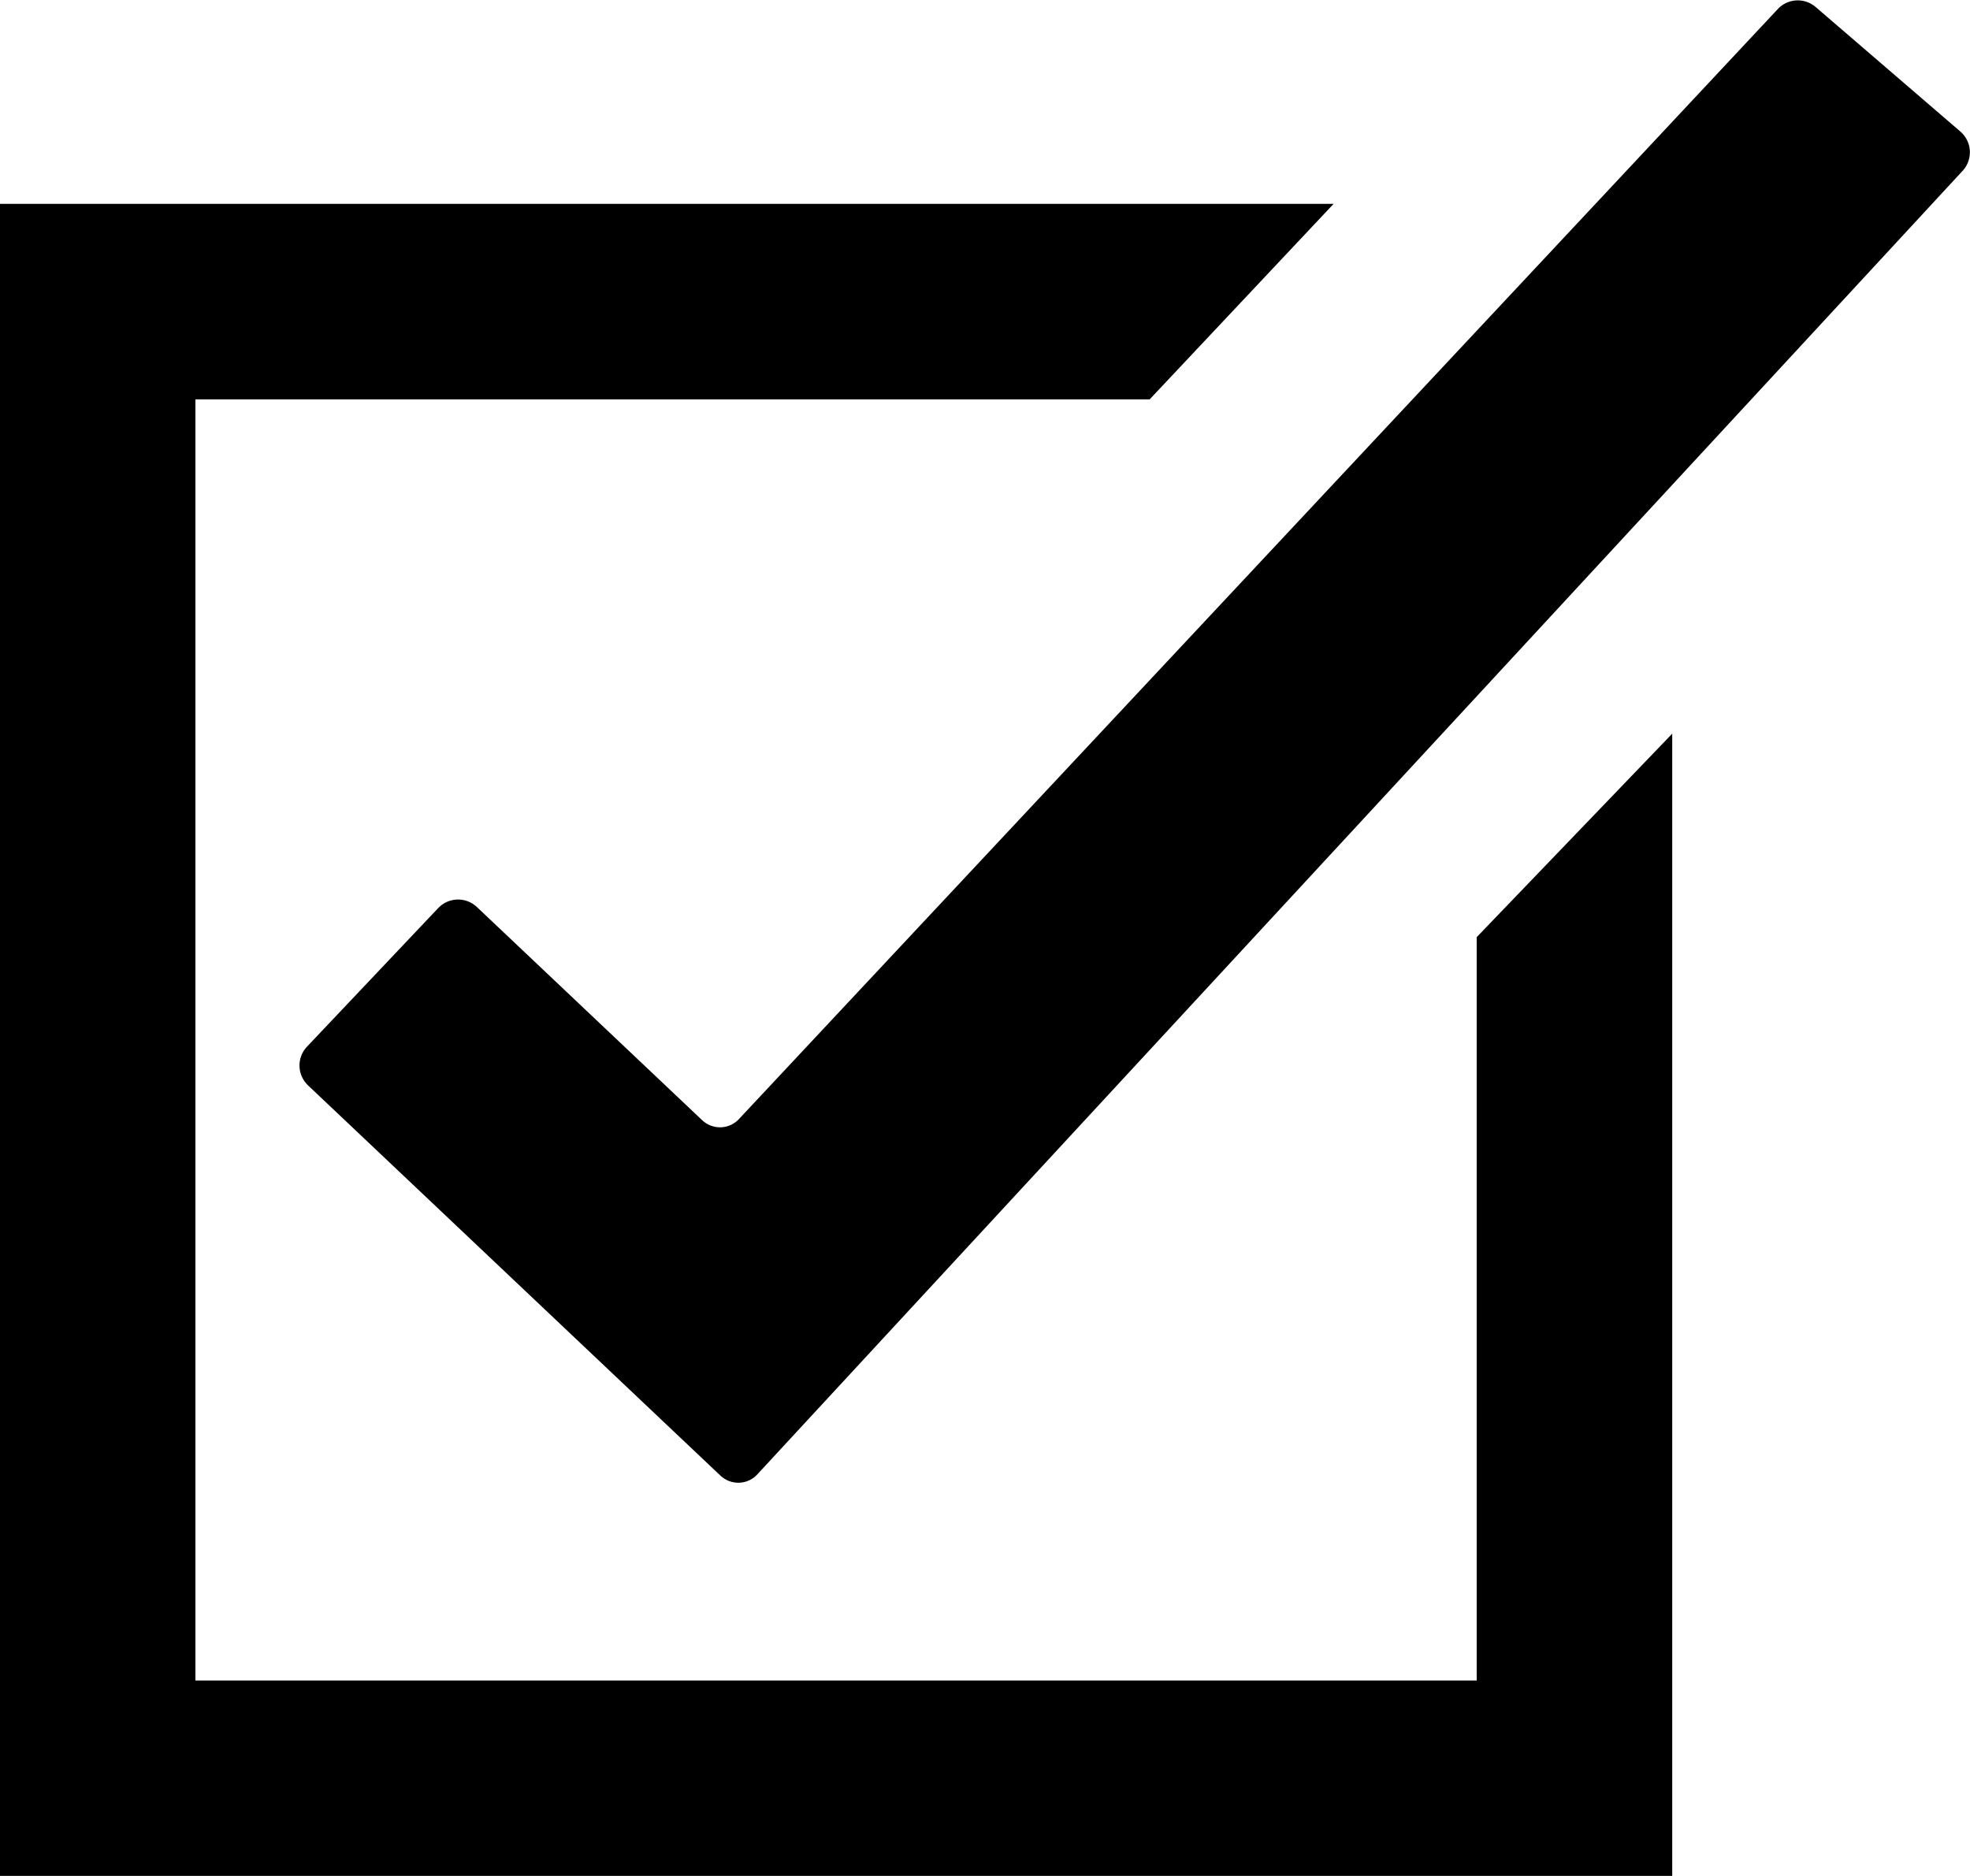
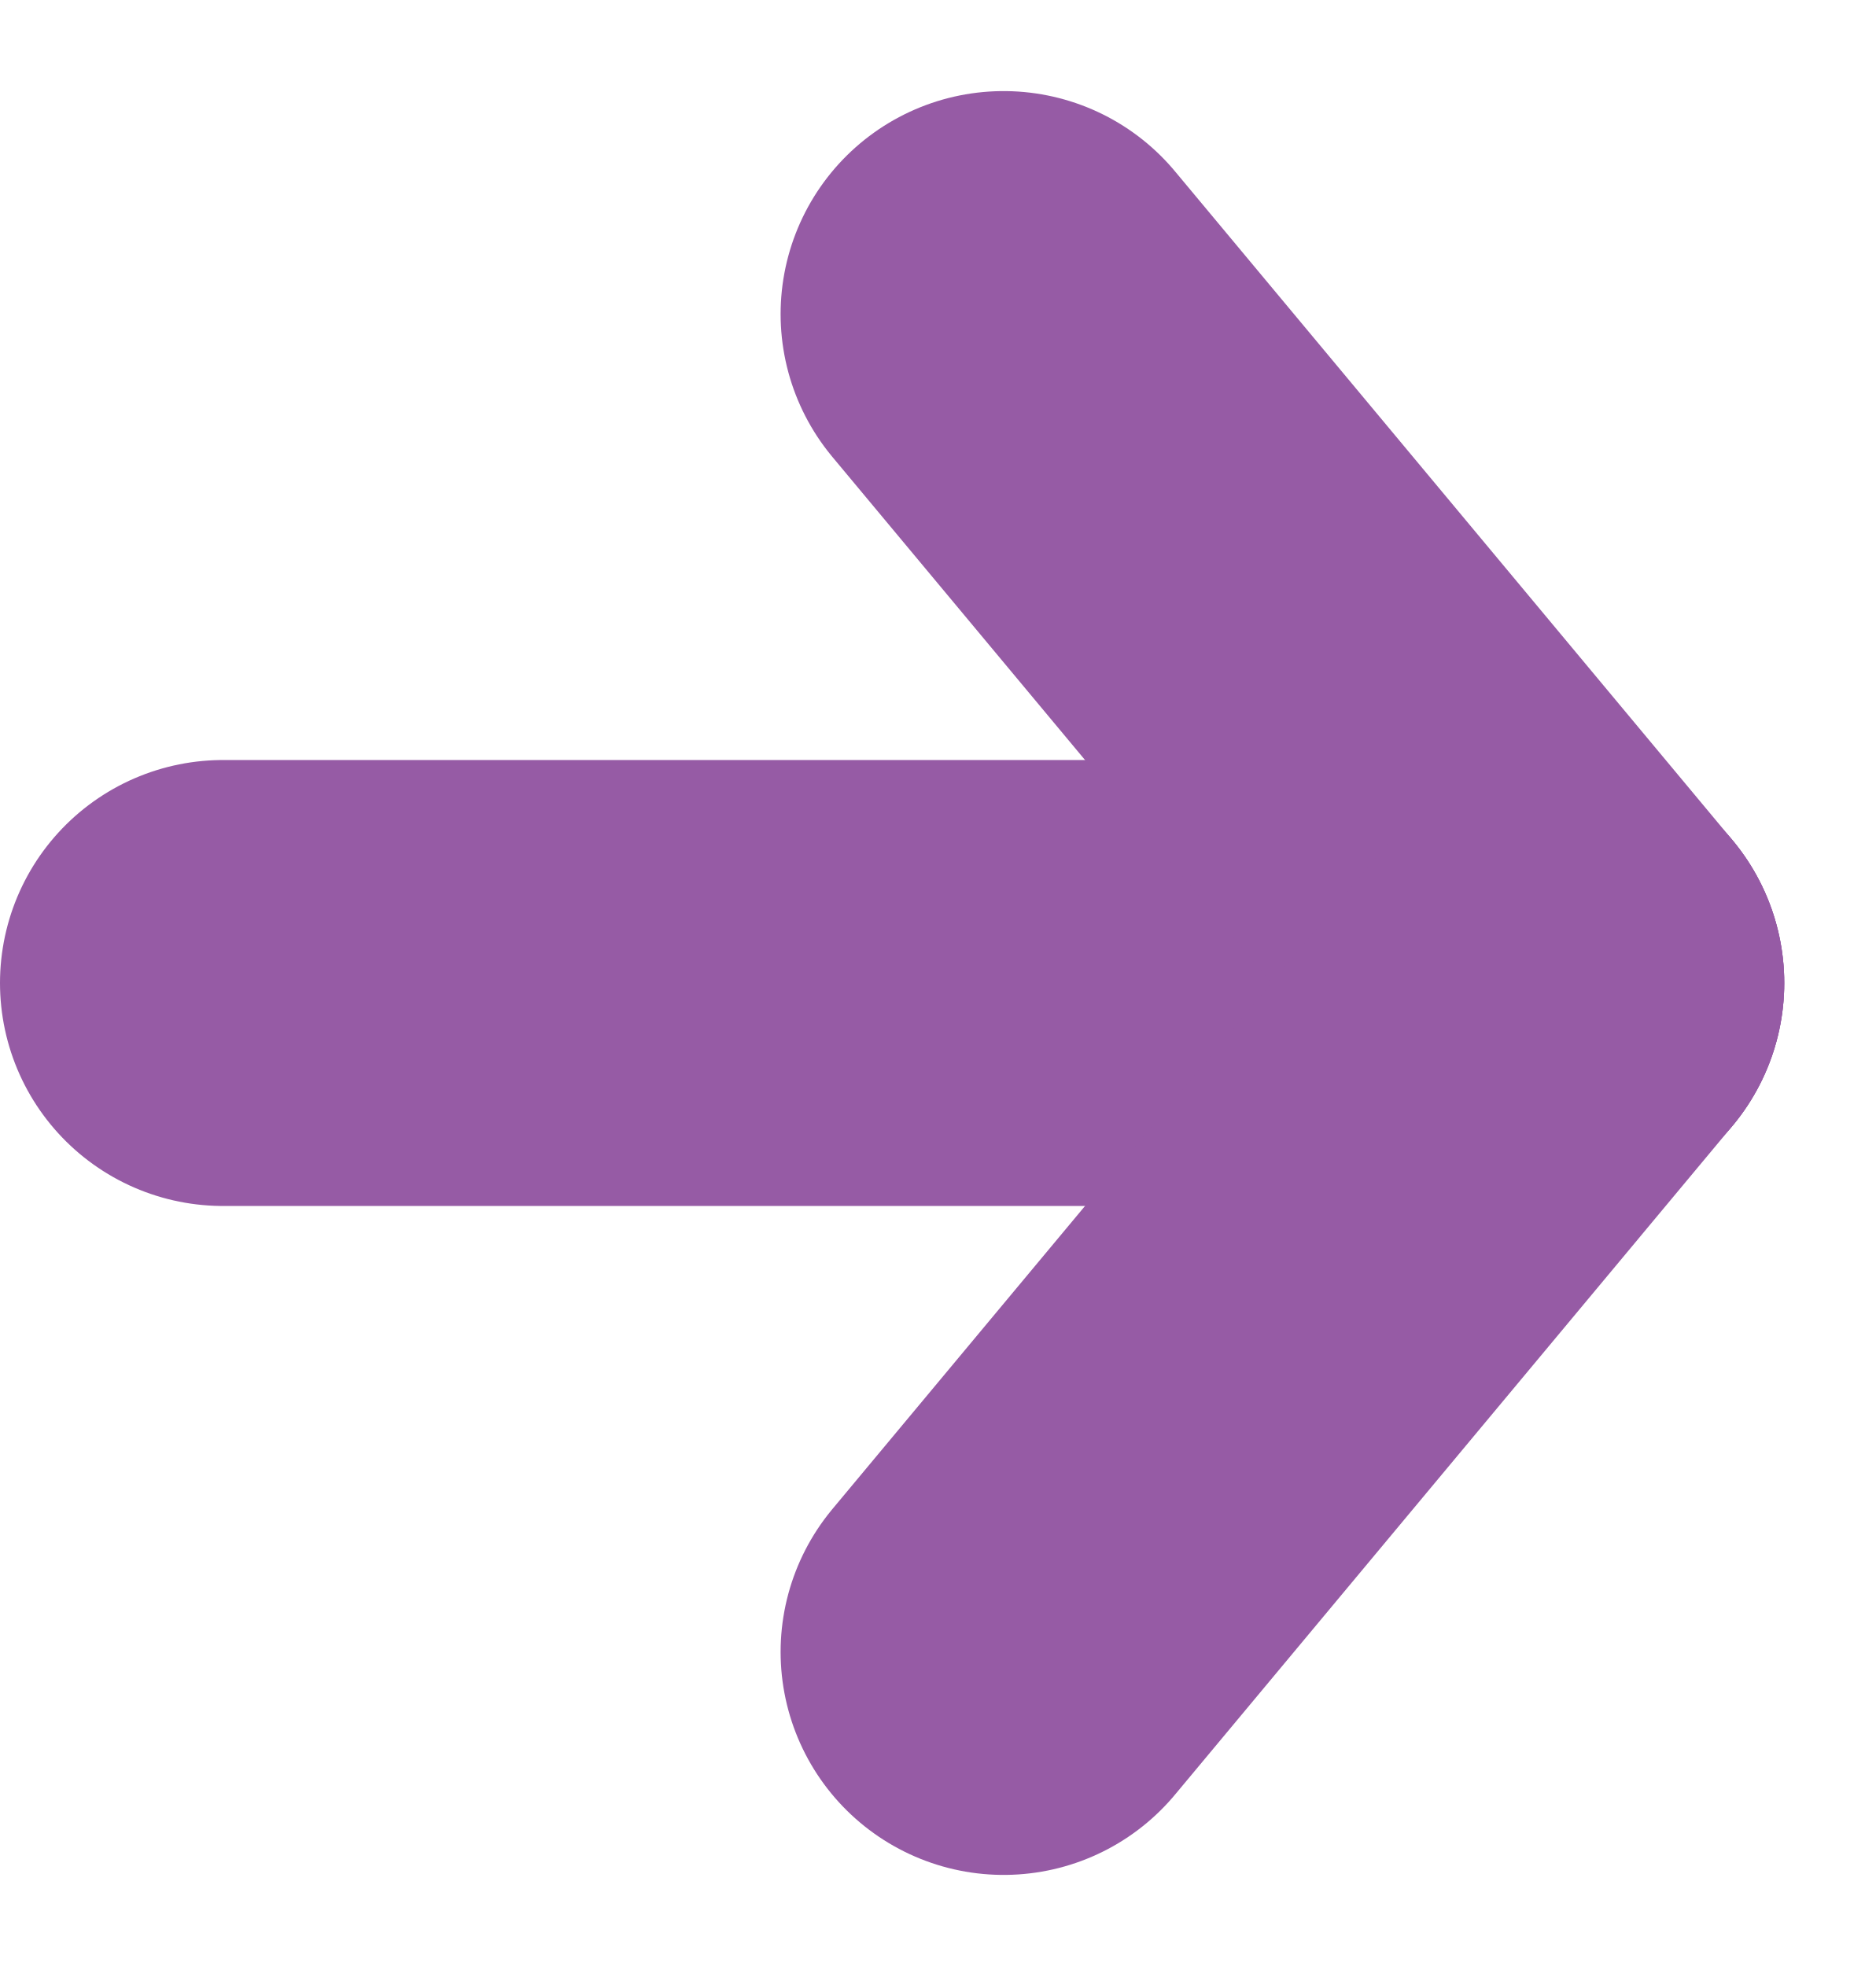
- <svg xmlns="http://www.w3.org/2000/svg" width="16.493" height="15.707" viewBox="0 0 16.493 15.707">
-   <g transform="translate(-806 -670.292)">
-     <path d="M14,16.683H0v-14H11.165L9.625,4.32H1.636V15.047H12.363V8.823L14,7.119v9.563Z" transform="translate(806 669.316)" />
-     <path d="M3.839,22.574a.217.217,0,0,1-.315.016L.071,19.322A.229.229,0,0,1,.062,19l1.1-1.162a.229.229,0,0,1,.323-.009l1.886,1.785a.217.217,0,0,0,.315-.016l8.685-9.281a.229.229,0,0,1,.322-.024l1.213,1.044a.229.229,0,0,1,.024.322Z" transform="translate(808.507 660.057)" />
+ <svg xmlns="http://www.w3.org/2000/svg" width="16.817" height="17.634" viewBox="0 0 16.817 17.634">
+   <defs>
+     <style>line{fill:none;stroke-linecap:round;stroke-width:4px;}</style>
+   </defs>
+   <g transform="translate(-1038.5 -472.683)" stroke="#965BA5">
+     <line x2="12" transform="translate(1040.5 481.5)" />
+     <line x2="5" y2="6" transform="translate(1047.5 475.5)" />
+     <line y1="6" x2="5" transform="translate(1047.5 481.5)" />
  </g>
</svg>
